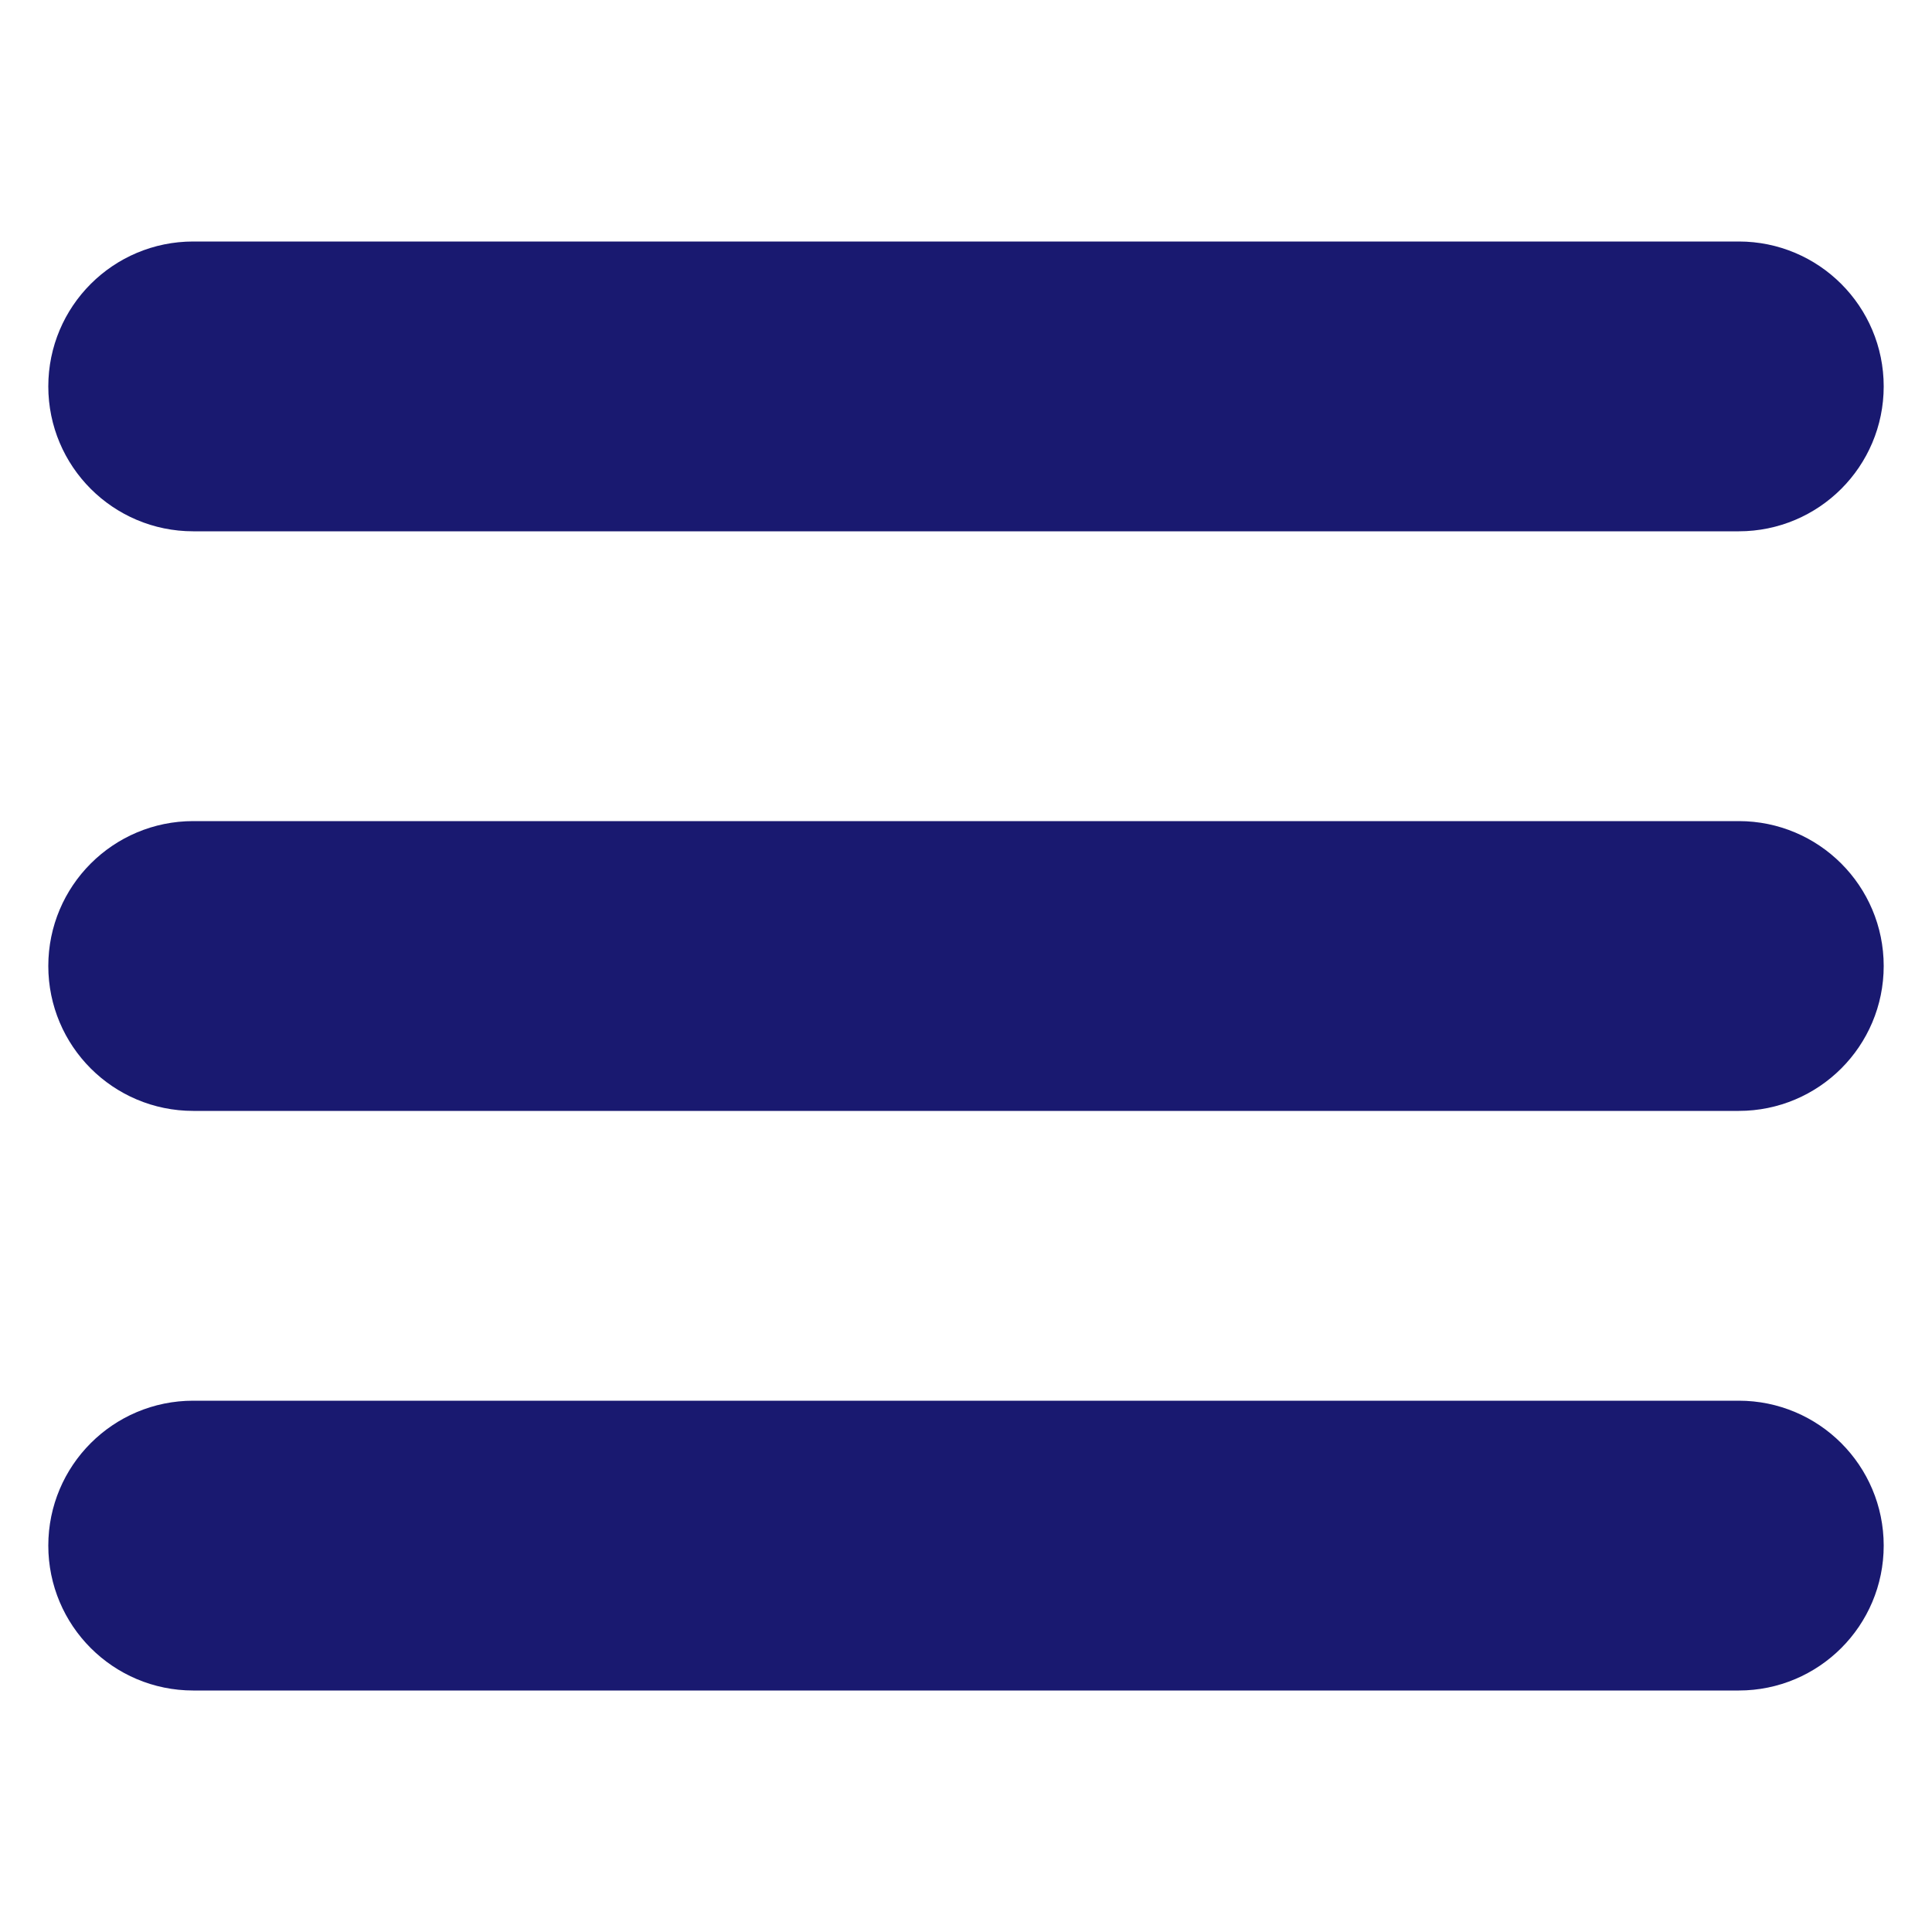
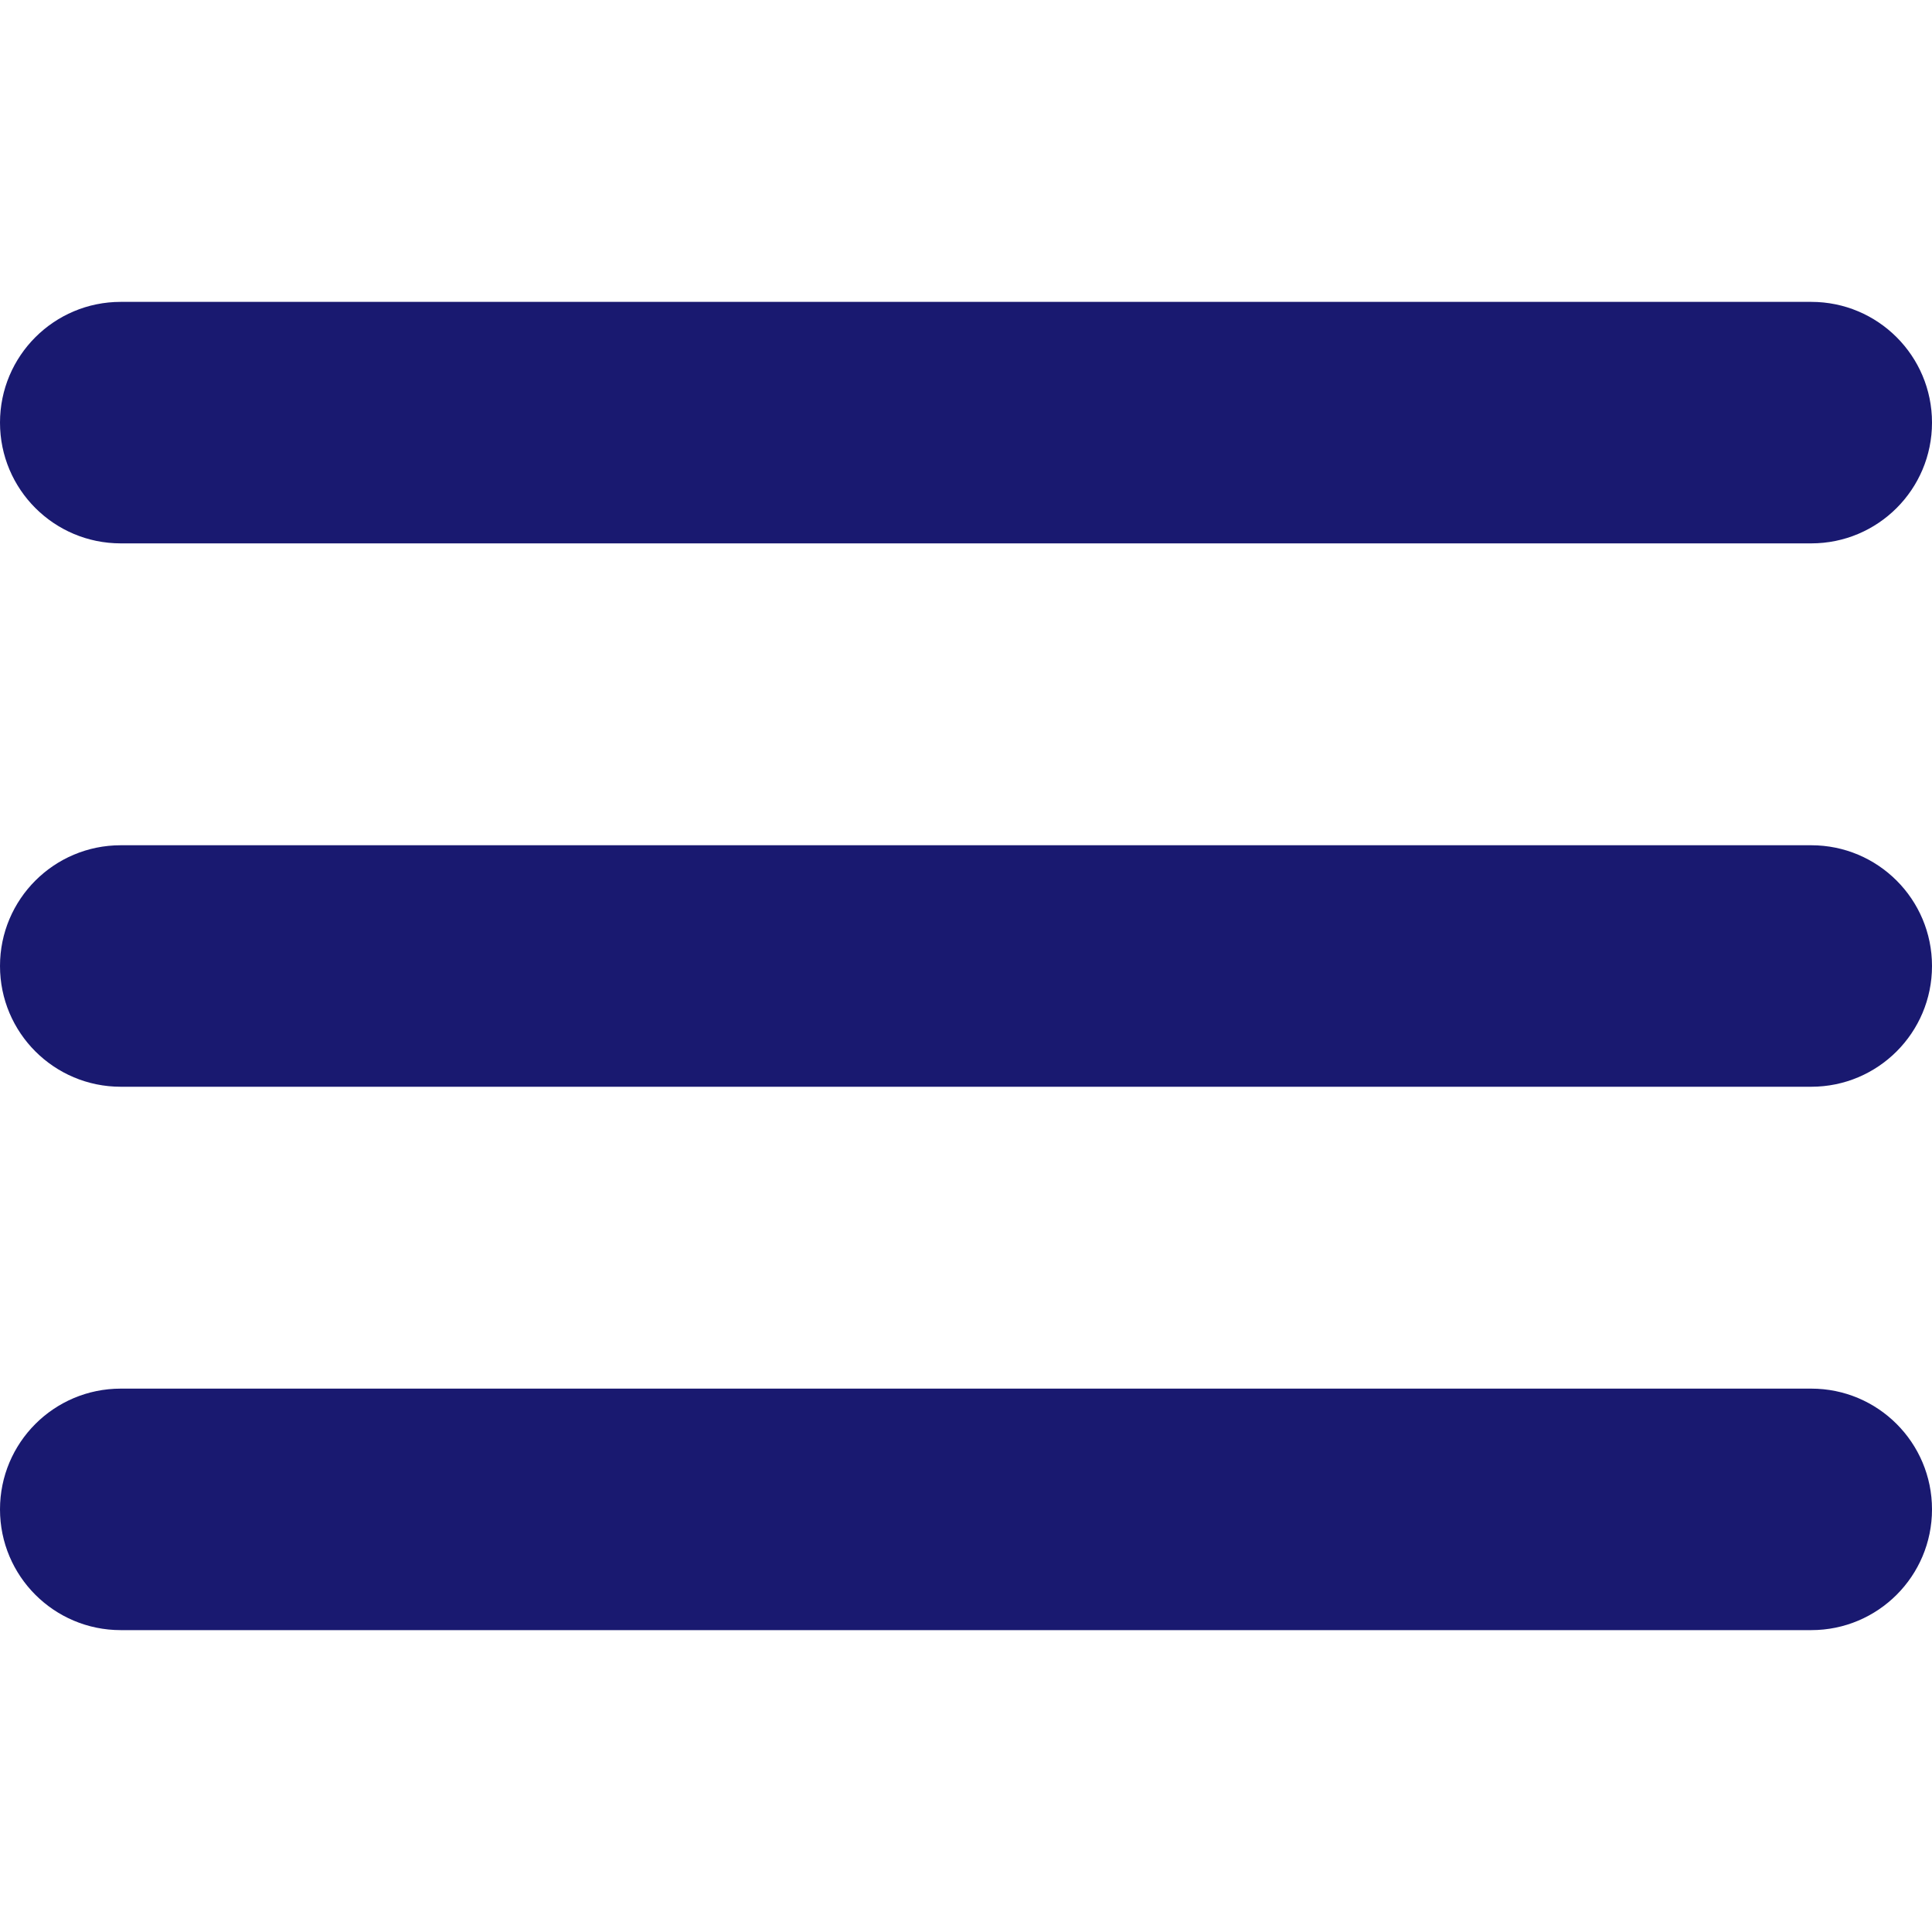
- <svg xmlns="http://www.w3.org/2000/svg" width="800px" height="800px" viewBox="0 0 20 20" fill="none" stroke="#191970">
+ <svg xmlns="http://www.w3.org/2000/svg" width="800px" height="800px" viewBox="0 -5 32 32" version="1.1" fill="#191970" stroke="#191970">
  <g id="SVGRepo_bgCarrier" stroke-width="0" />
  <g id="SVGRepo_tracerCarrier" stroke-linecap="round" stroke-linejoin="round" />
  <g id="SVGRepo_iconCarrier">
-     <path fill="#191970" fill-rule="evenodd" d="M19 4a1 1 0 01-1 1H2a1 1 0 010-2h16a1 1 0 011 1zm0 6a1 1 0 01-1 1H2a1 1 0 110-2h16a1 1 0 011 1zm-1 7a1 1 0 100-2H2a1 1 0 100 2h16z" />
+     <g id="icons" stroke="none" stroke-width="1" fill="none" fill-rule="evenodd">
+       <g id="ui-gambling-website-lined-icnos-casinoshunter" transform="translate(-2294, -159)" fill="#191970" fill-rule="nonzero">
+         <g id="1" transform="translate(1350, 120)">
+           <path d="M974,57 C975.105,57 976,57.895 976,59 C976,60.105 975.105,61 974,61 L946,61 C944.895,61 944,60.105 944,59 C944,57.895 944.895,57 946,57 L974,57 Z M974,48 C975.105,48 976,48.895 976,50 C976,51.105 975.105,52 974,52 L946,52 C944.895,52 944,51.105 944,50 C944,48.895 944.895,48 946,48 L974,48 Z M974,39 C975.105,39 976,39.895 976,41 C976,42.105 975.105,43 974,43 L946,43 C944.895,43 944,42.105 944,41 C944,39.895 944.895,39 946,39 L974,39 Z" id="menu"> </path>
+         </g>
+       </g>
+     </g>
  </g>
</svg>
